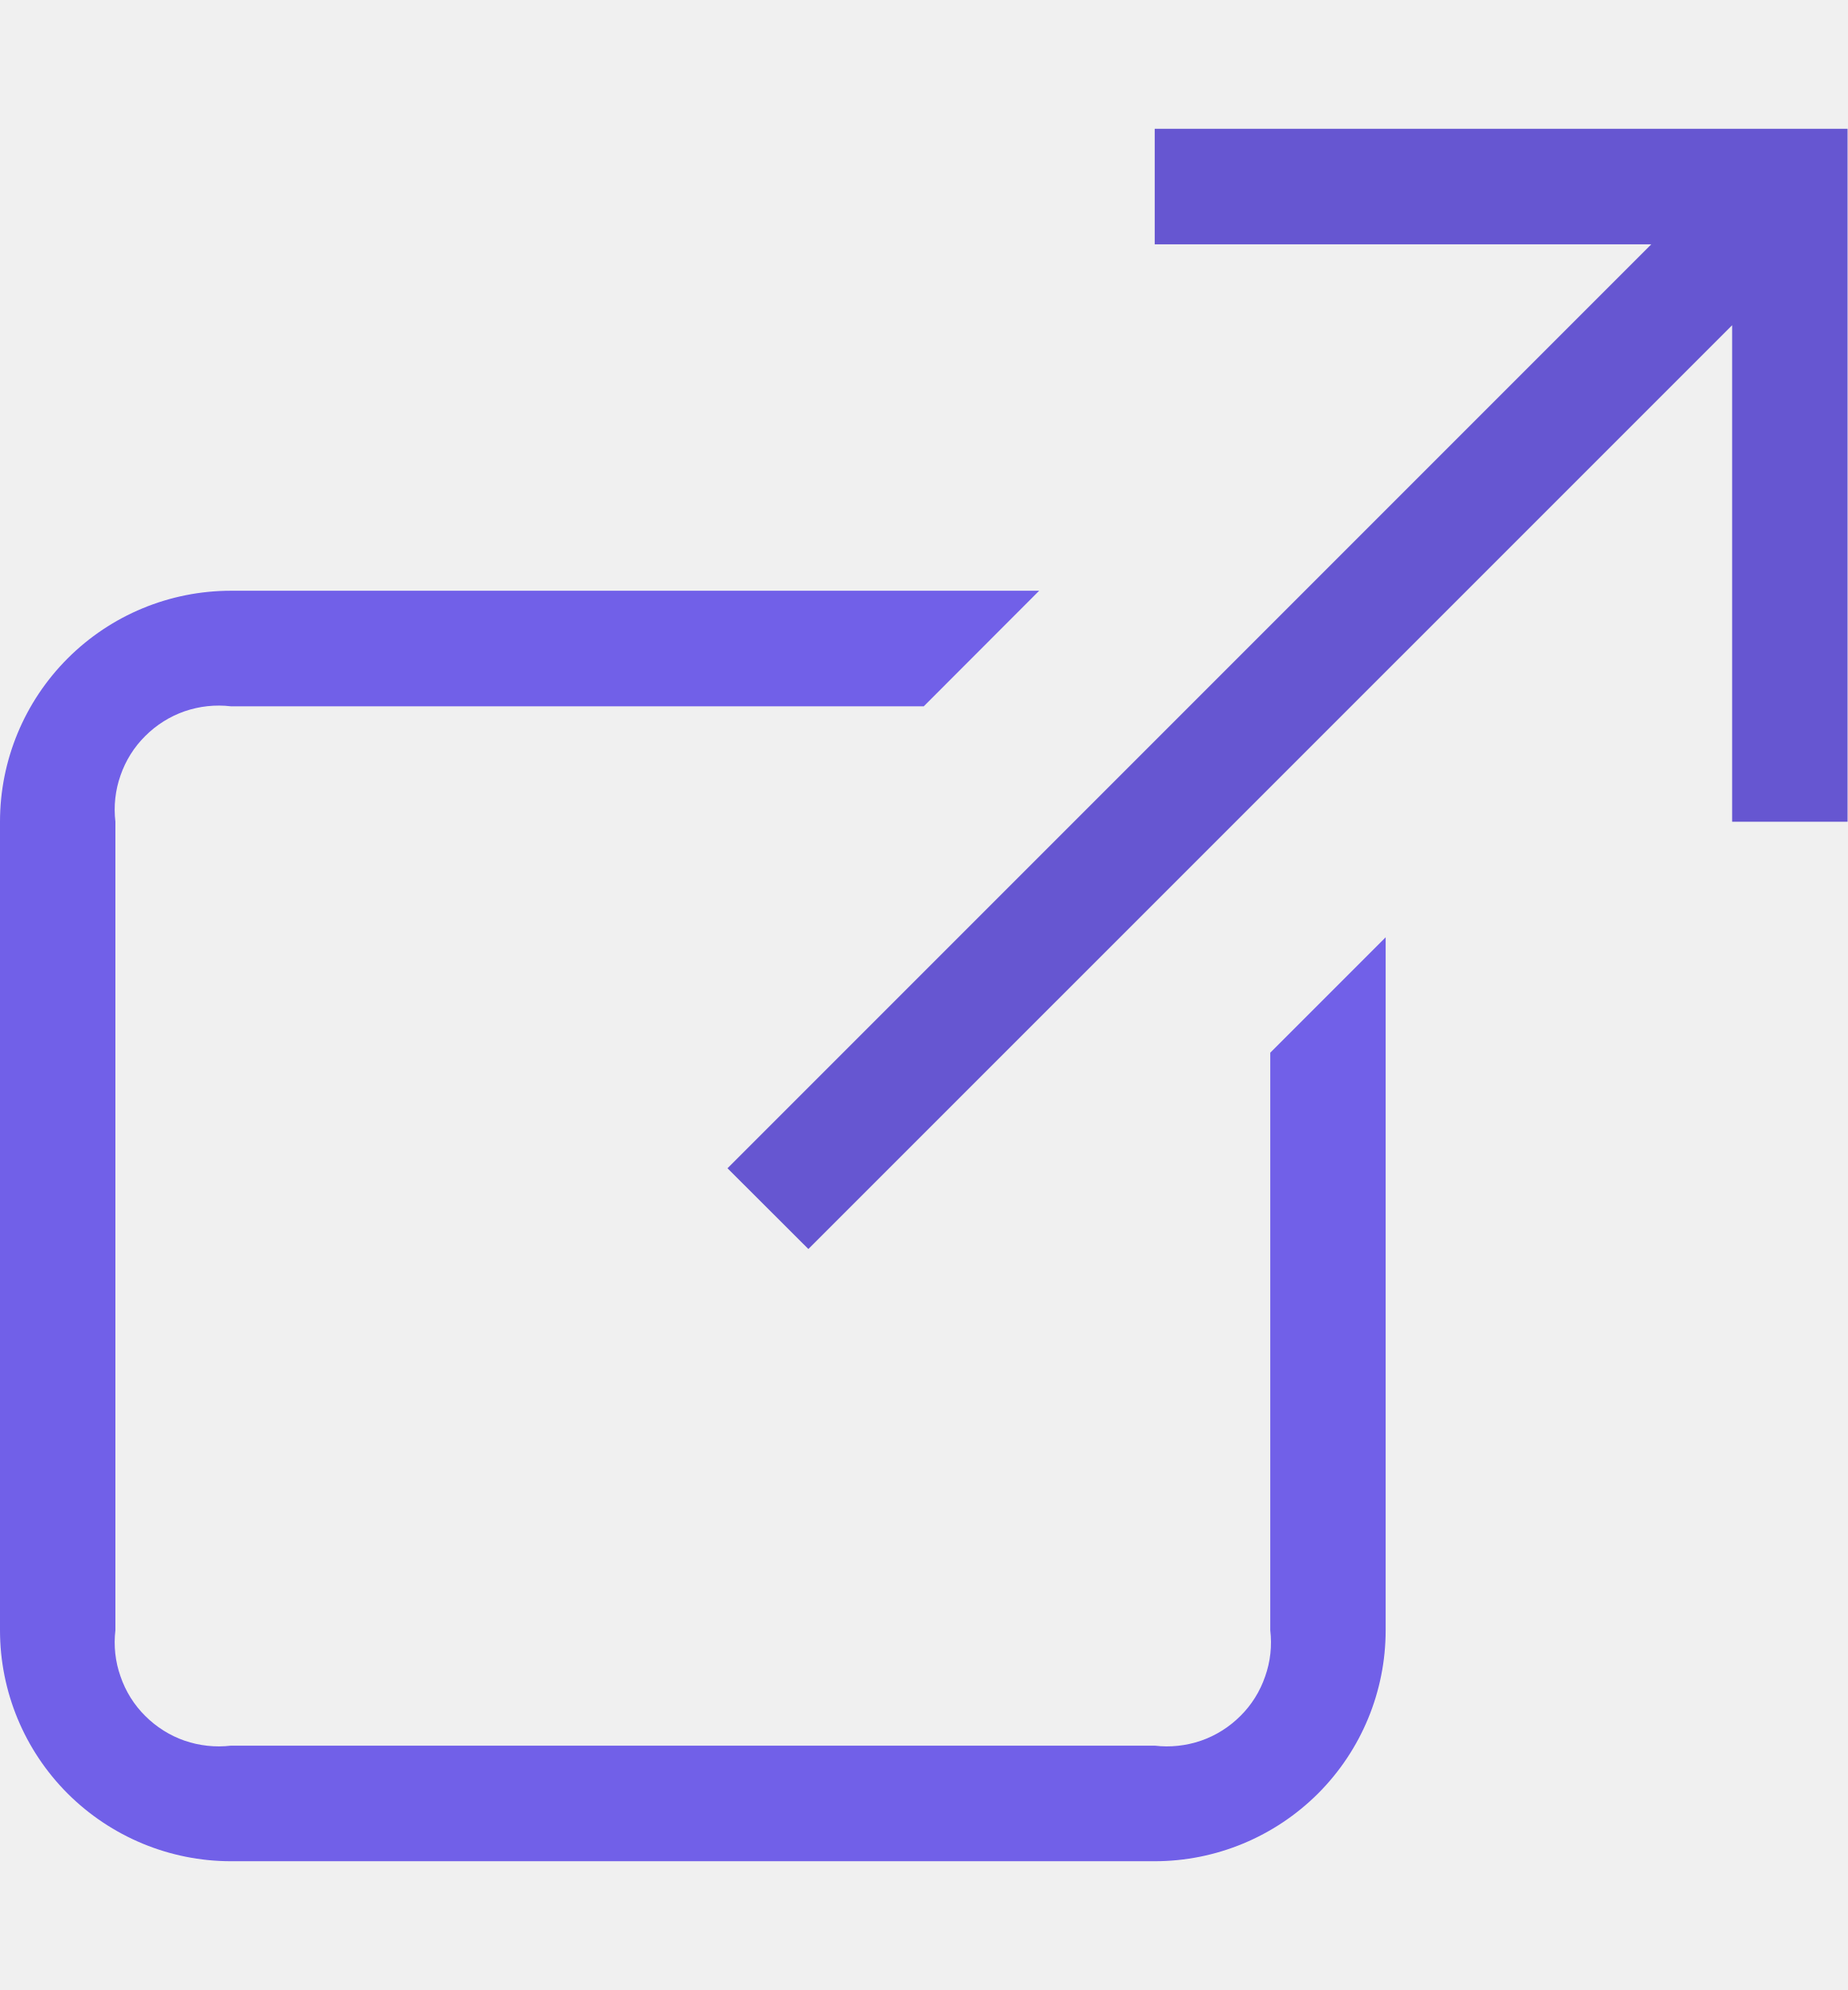
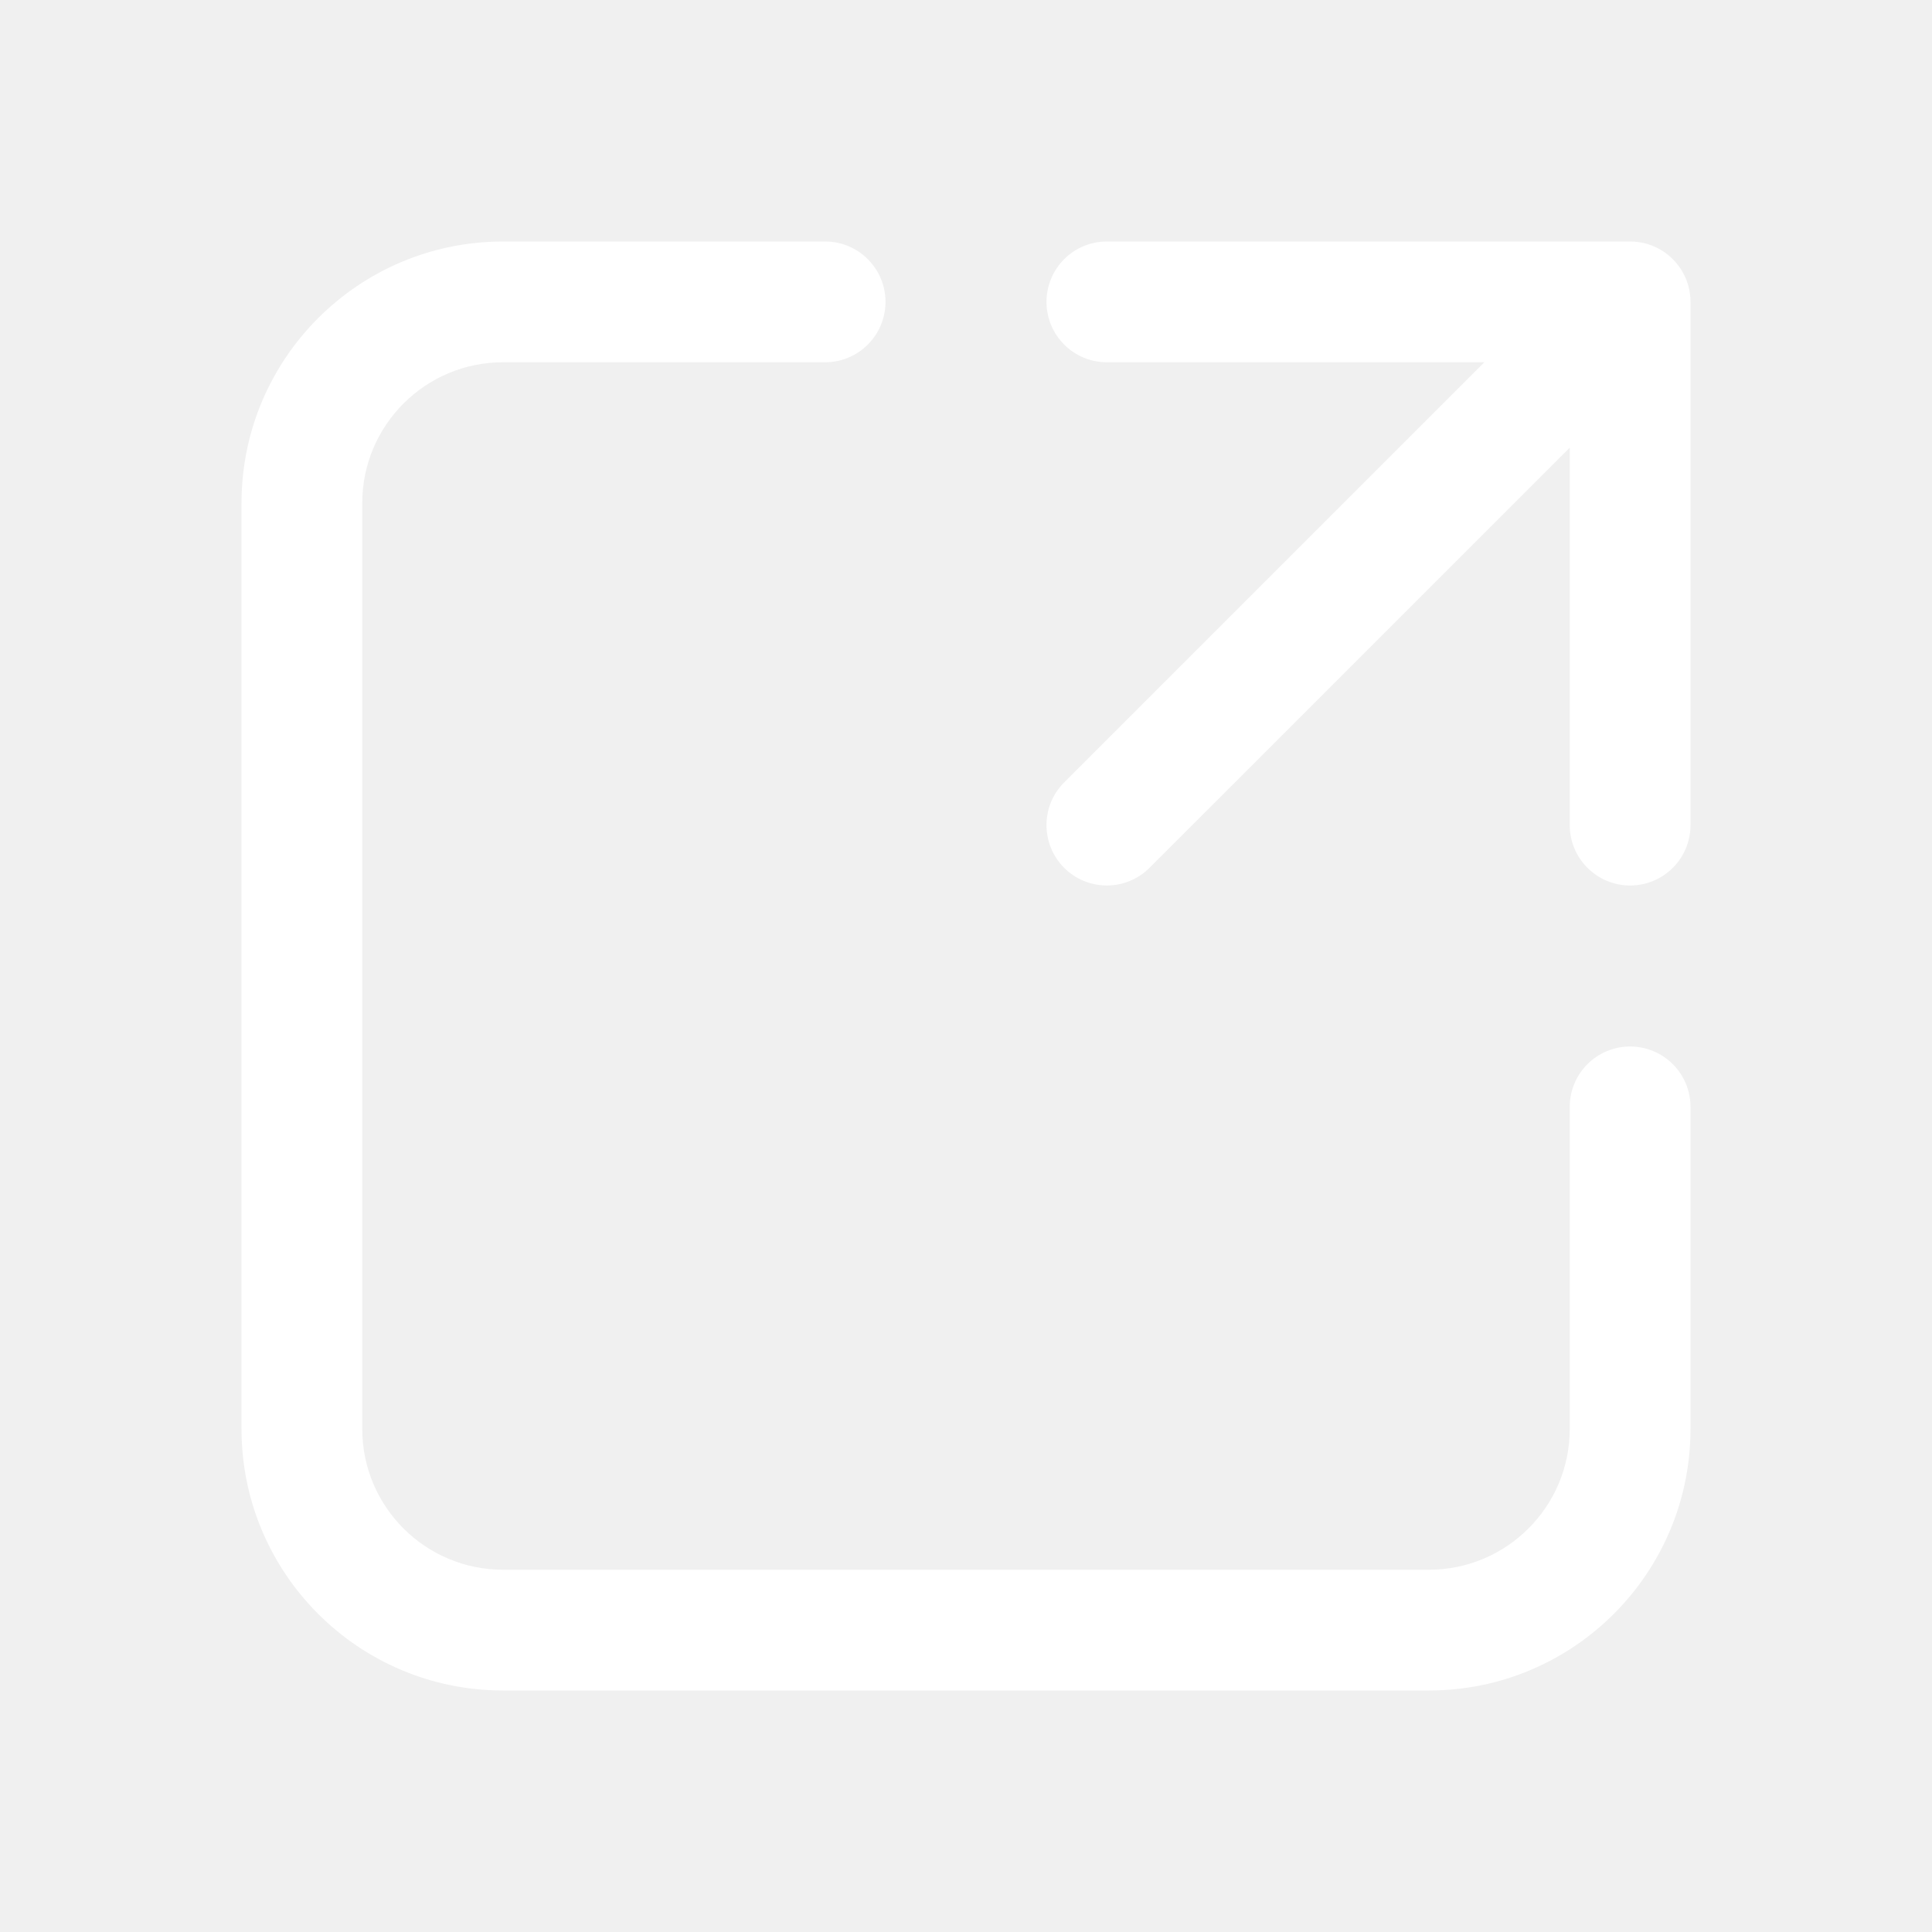
- <svg xmlns="http://www.w3.org/2000/svg" width="13" height="14" viewBox="0 0 13 14" fill="none">
-   <g id="Redirect" clip-path="url(#clip0_109_189669)">
-     <g id="Vector">
-       <path d="M11.619 1.719H8.125V0.906H13V5.781H12.188V2.288L5.688 8.787L5.119 8.219L11.619 1.719Z" fill="#6656d1" />
-       <path d="M8.938 7.406V11.469C8.951 11.579 8.939 11.69 8.902 11.794C8.866 11.899 8.807 11.994 8.728 12.072C8.65 12.15 8.555 12.21 8.451 12.246C8.346 12.282 8.235 12.294 8.125 12.281H1.625C1.515 12.294 1.404 12.282 1.299 12.246C1.195 12.21 1.1 12.15 1.022 12.072C0.943 11.994 0.884 11.899 0.848 11.794C0.811 11.69 0.799 11.579 0.812 11.469V5.781C0.799 5.671 0.811 5.56 0.848 5.455C0.884 5.351 0.943 5.256 1.022 5.178C1.1 5.1 1.195 5.04 1.299 5.004C1.404 4.968 1.515 4.956 1.625 4.969H6.5L7.312 4.156H1.625C1.194 4.156 0.781 4.327 0.476 4.632C0.171 4.937 0 5.35 0 5.781V11.469C0 11.9 0.171 12.313 0.476 12.618C0.781 12.922 1.194 13.094 1.625 13.094H8.125C8.556 13.094 8.969 12.922 9.274 12.618C9.579 12.313 9.75 11.9 9.75 11.469V6.594L8.938 7.406Z" fill="#7160E8" />
-     </g>
+ <svg xmlns="http://www.w3.org/2000/svg" width="24" height="24" viewBox="0 0 24 24" fill="none">
+   <g id="Open">
+     <path id="Shape" d="M6.25 4.5C5.283 4.5 4.5 5.284 4.5 6.25V17.75C4.5 18.716 5.283 19.5 6.25 19.5H17.75C18.716 19.5 19.5 18.716 19.5 17.75V13.75C19.5 13.336 19.835 13 20.25 13C20.664 13 21 13.336 21 13.75V17.75C21 19.545 19.544 21 17.75 21H6.25C4.455 21 3 19.545 3 17.75V6.25C3 4.455 4.455 3 6.25 3H10.25C10.664 3 11 3.336 11 3.75C11 4.164 10.664 4.5 10.25 4.5H6.25ZM13 3.75C13 3.336 13.335 3 13.75 3H20.25C20.664 3 21 3.336 21 3.75V10.25C21 10.664 20.664 11 20.25 11C19.836 11 19.5 10.664 19.5 10.25V5.561L14.28 10.78C13.987 11.073 13.512 11.073 13.219 10.78C12.927 10.487 12.927 10.012 13.219 9.72L18.439 4.5H13.75C13.335 4.5 13 4.164 13 3.75Z" fill="white" />
  </g>
-   <defs>
-     <clipPath id="clip0_109_189669">
-       <rect width="13" height="13" fill="white" transform="translate(0 0.5)" />
-     </clipPath>
-   </defs>
</svg>
